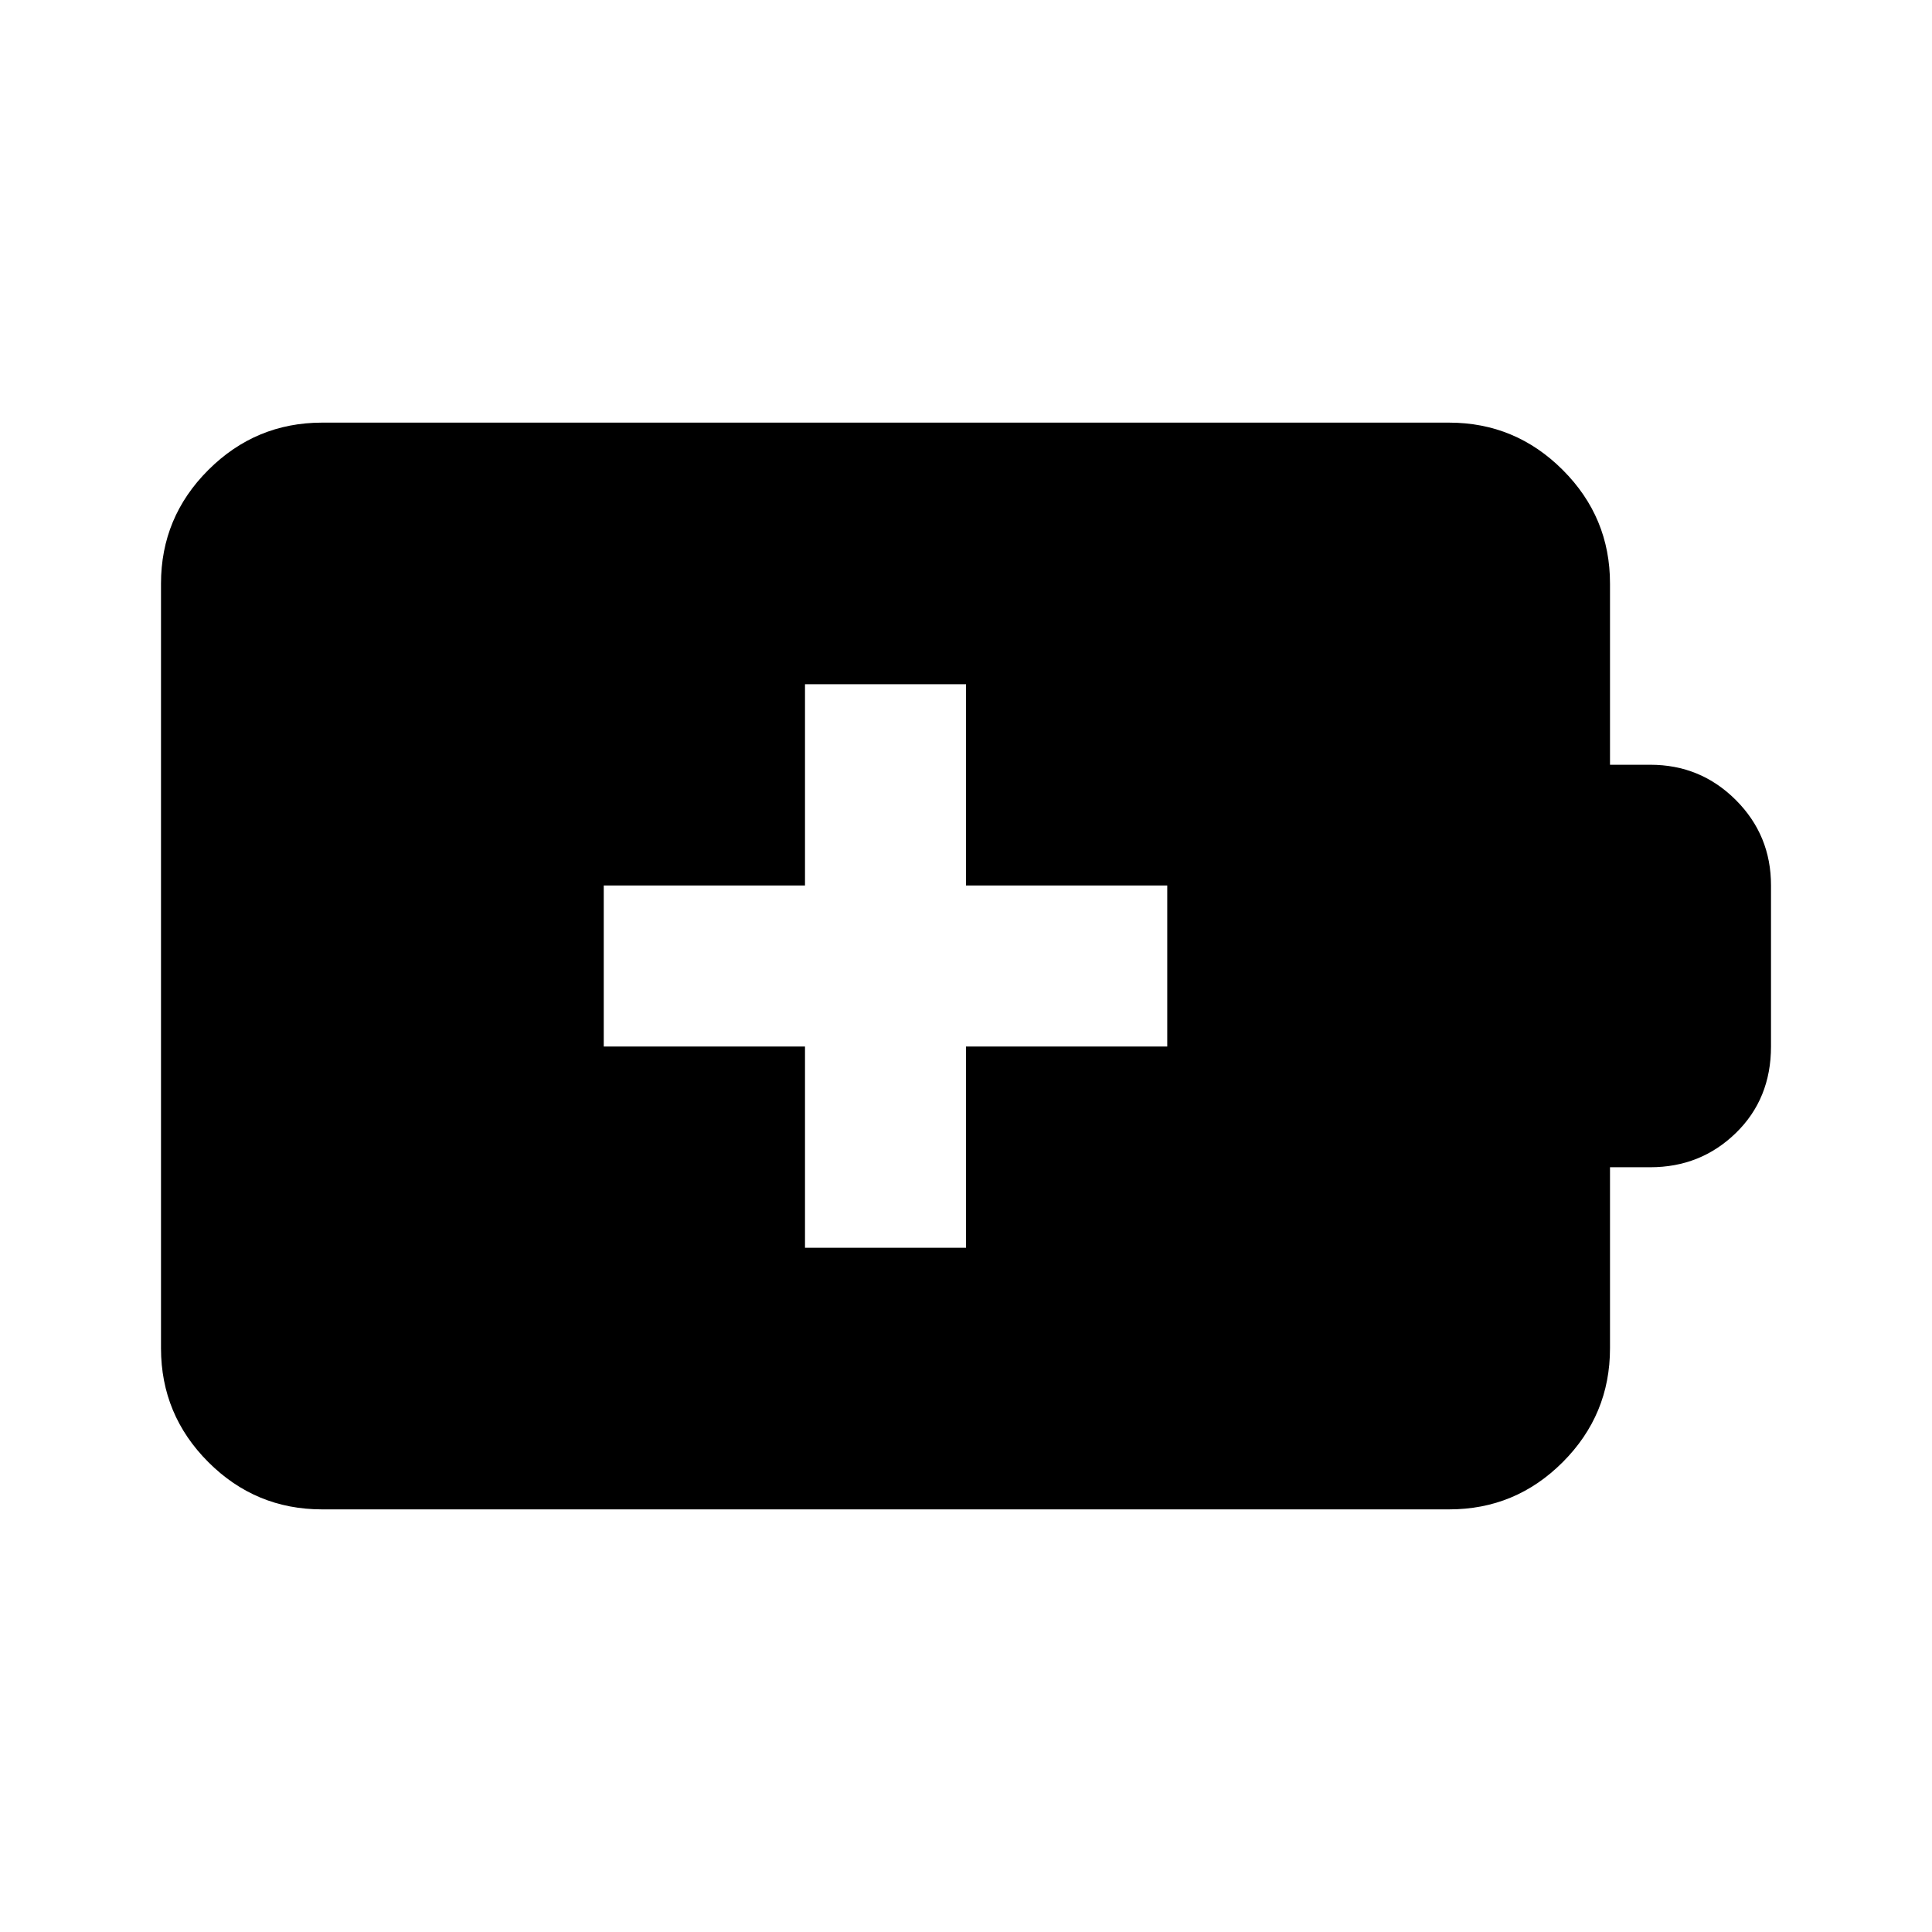
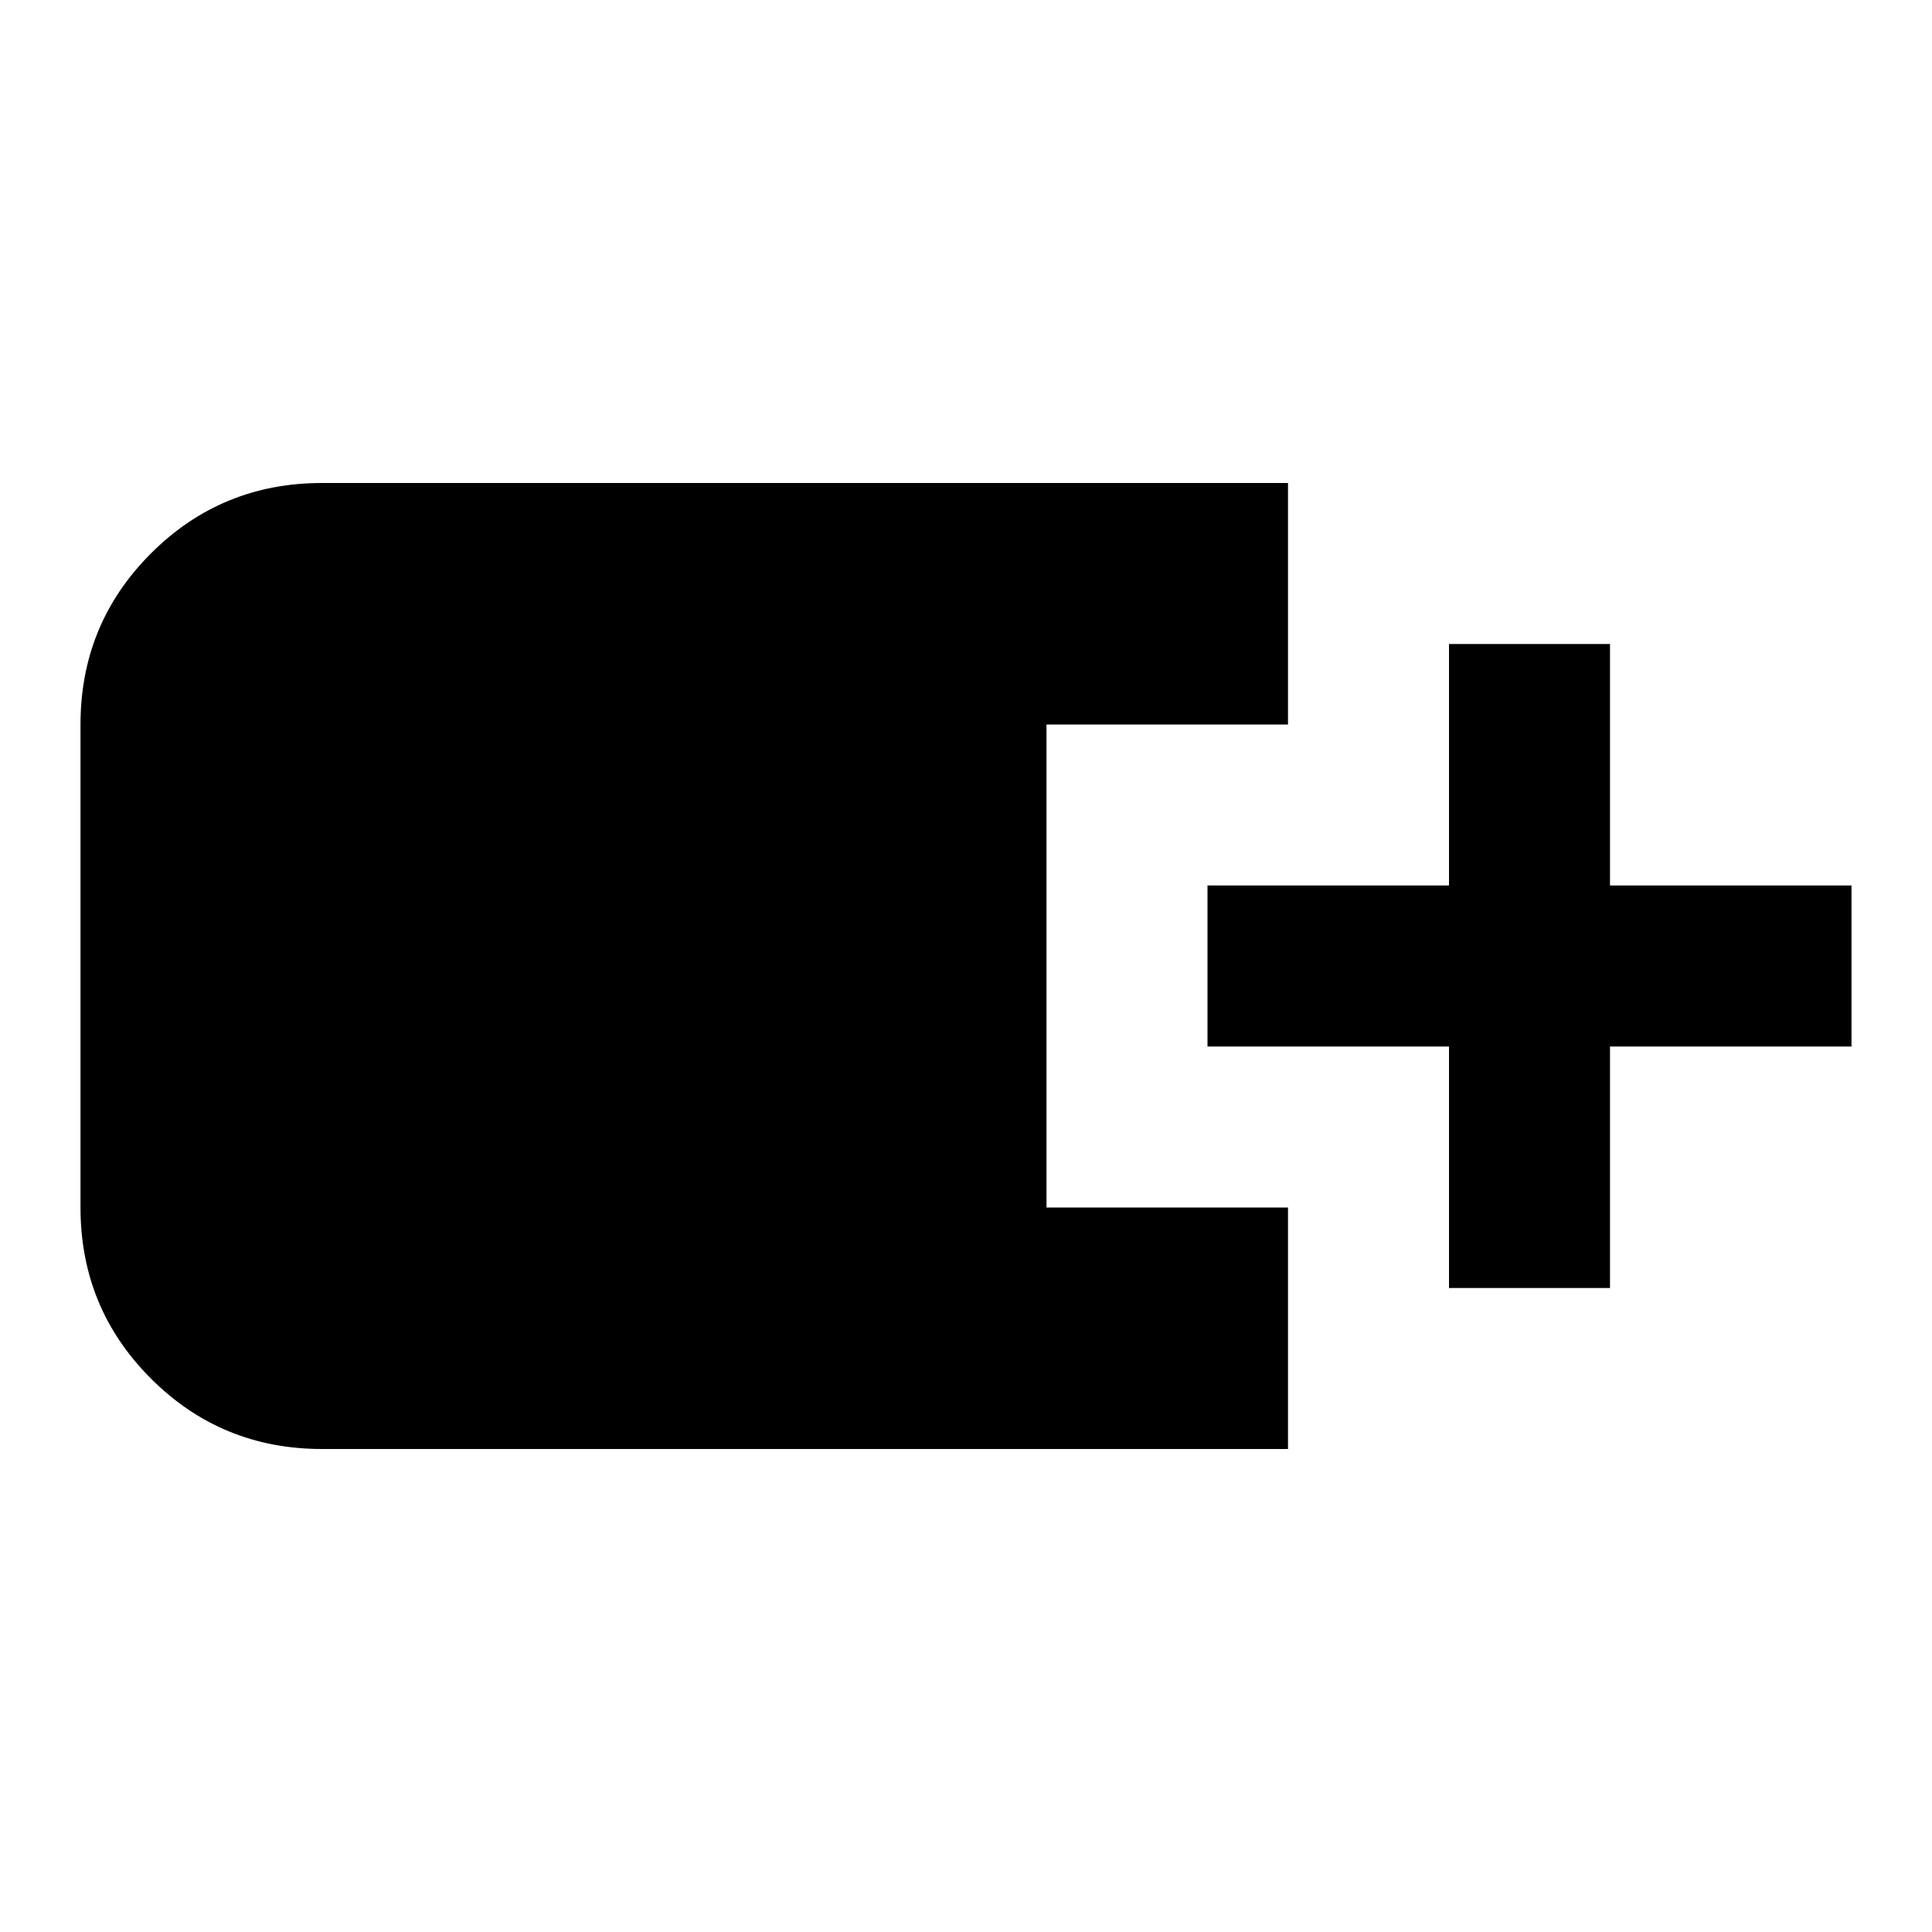
<svg xmlns="http://www.w3.org/2000/svg" viewBox="0 0 24 24" width="24" height="24">
-   <path fill="currentColor" d="M10 15.5h2V13h2.5v-2H12V8.5h-2V11H7.5v2H10zm-6 3.25q-.825 0-1.412-.587T2 16.75v-9.5q0-.825.588-1.412T4 5.25h14q.825 0 1.413.588T20 7.25V9.5h.5q.625 0 1.063.438T22 11v2q0 .65-.437 1.075T20.5 14.5H20v2.25q0 .825-.587 1.413T18 18.75z" />
+   <path fill="currentColor" d="M4 18q-1.25 0-2.125-.875T1 15V9q0-1.25.875-2.125T4 6h12v3h-3v6h3v3zm14-2v-3h-3v-2h3V8h2v3h3v2h-3v3z" />
</svg>
